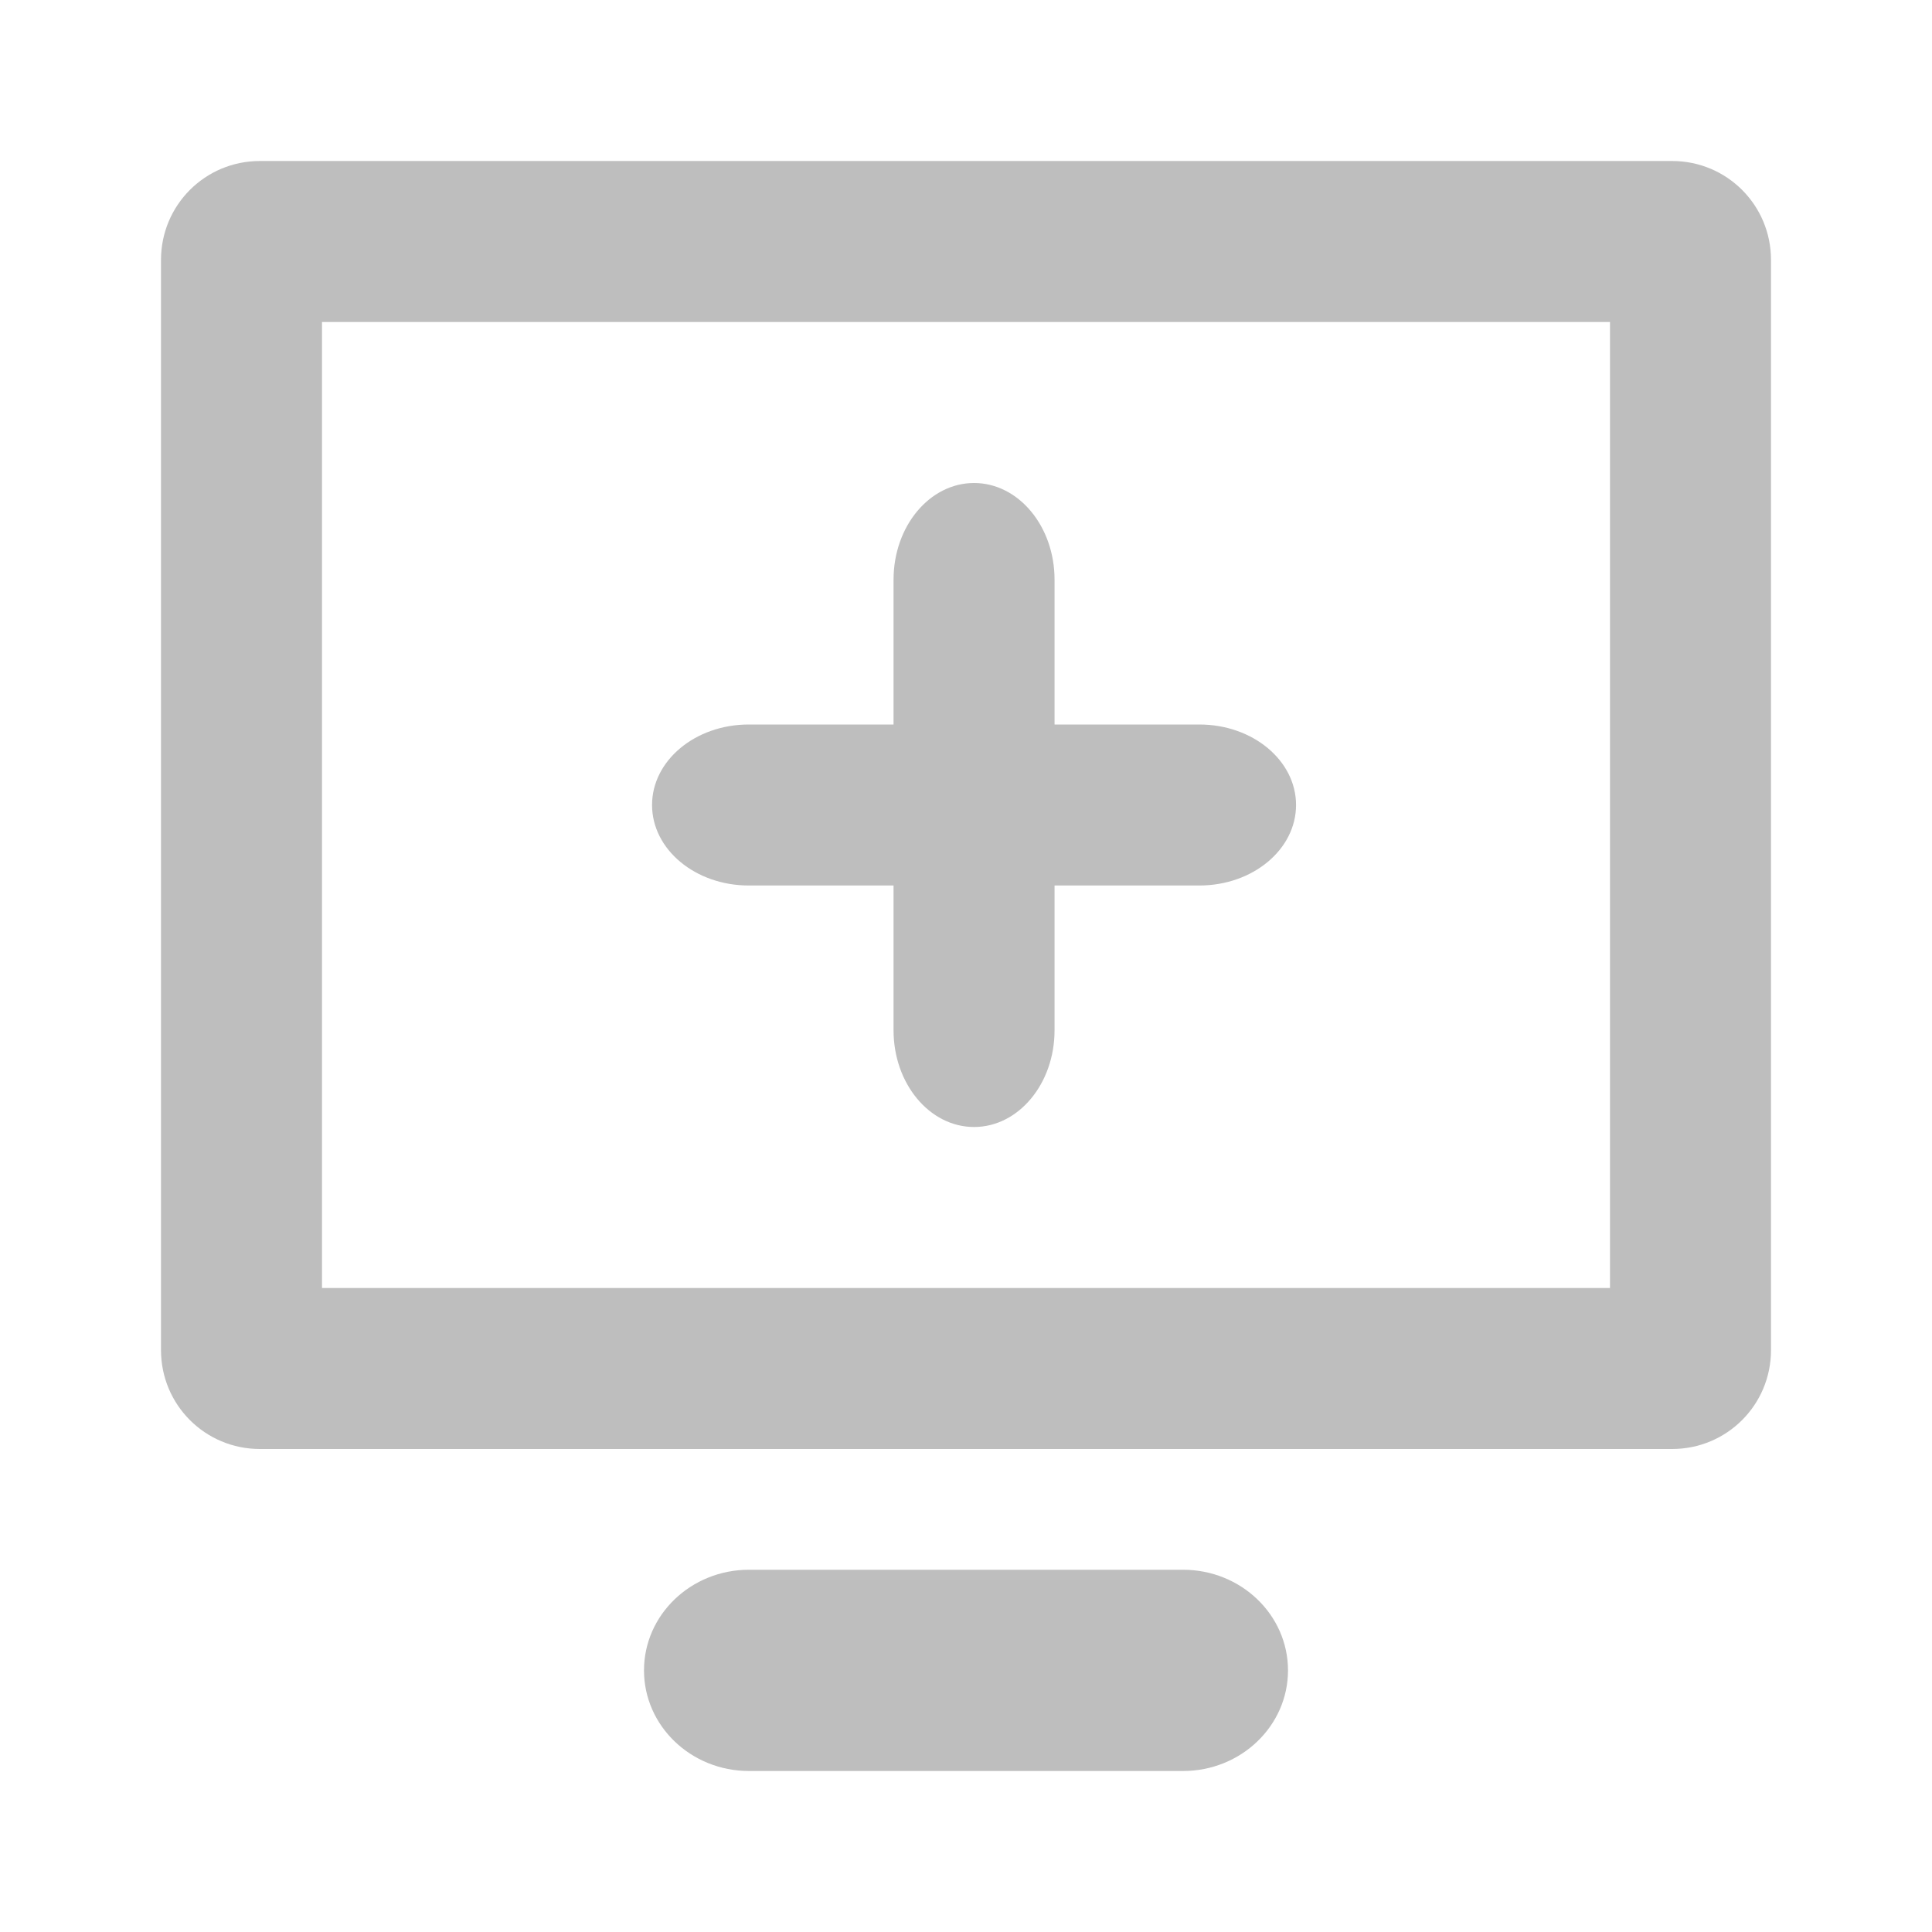
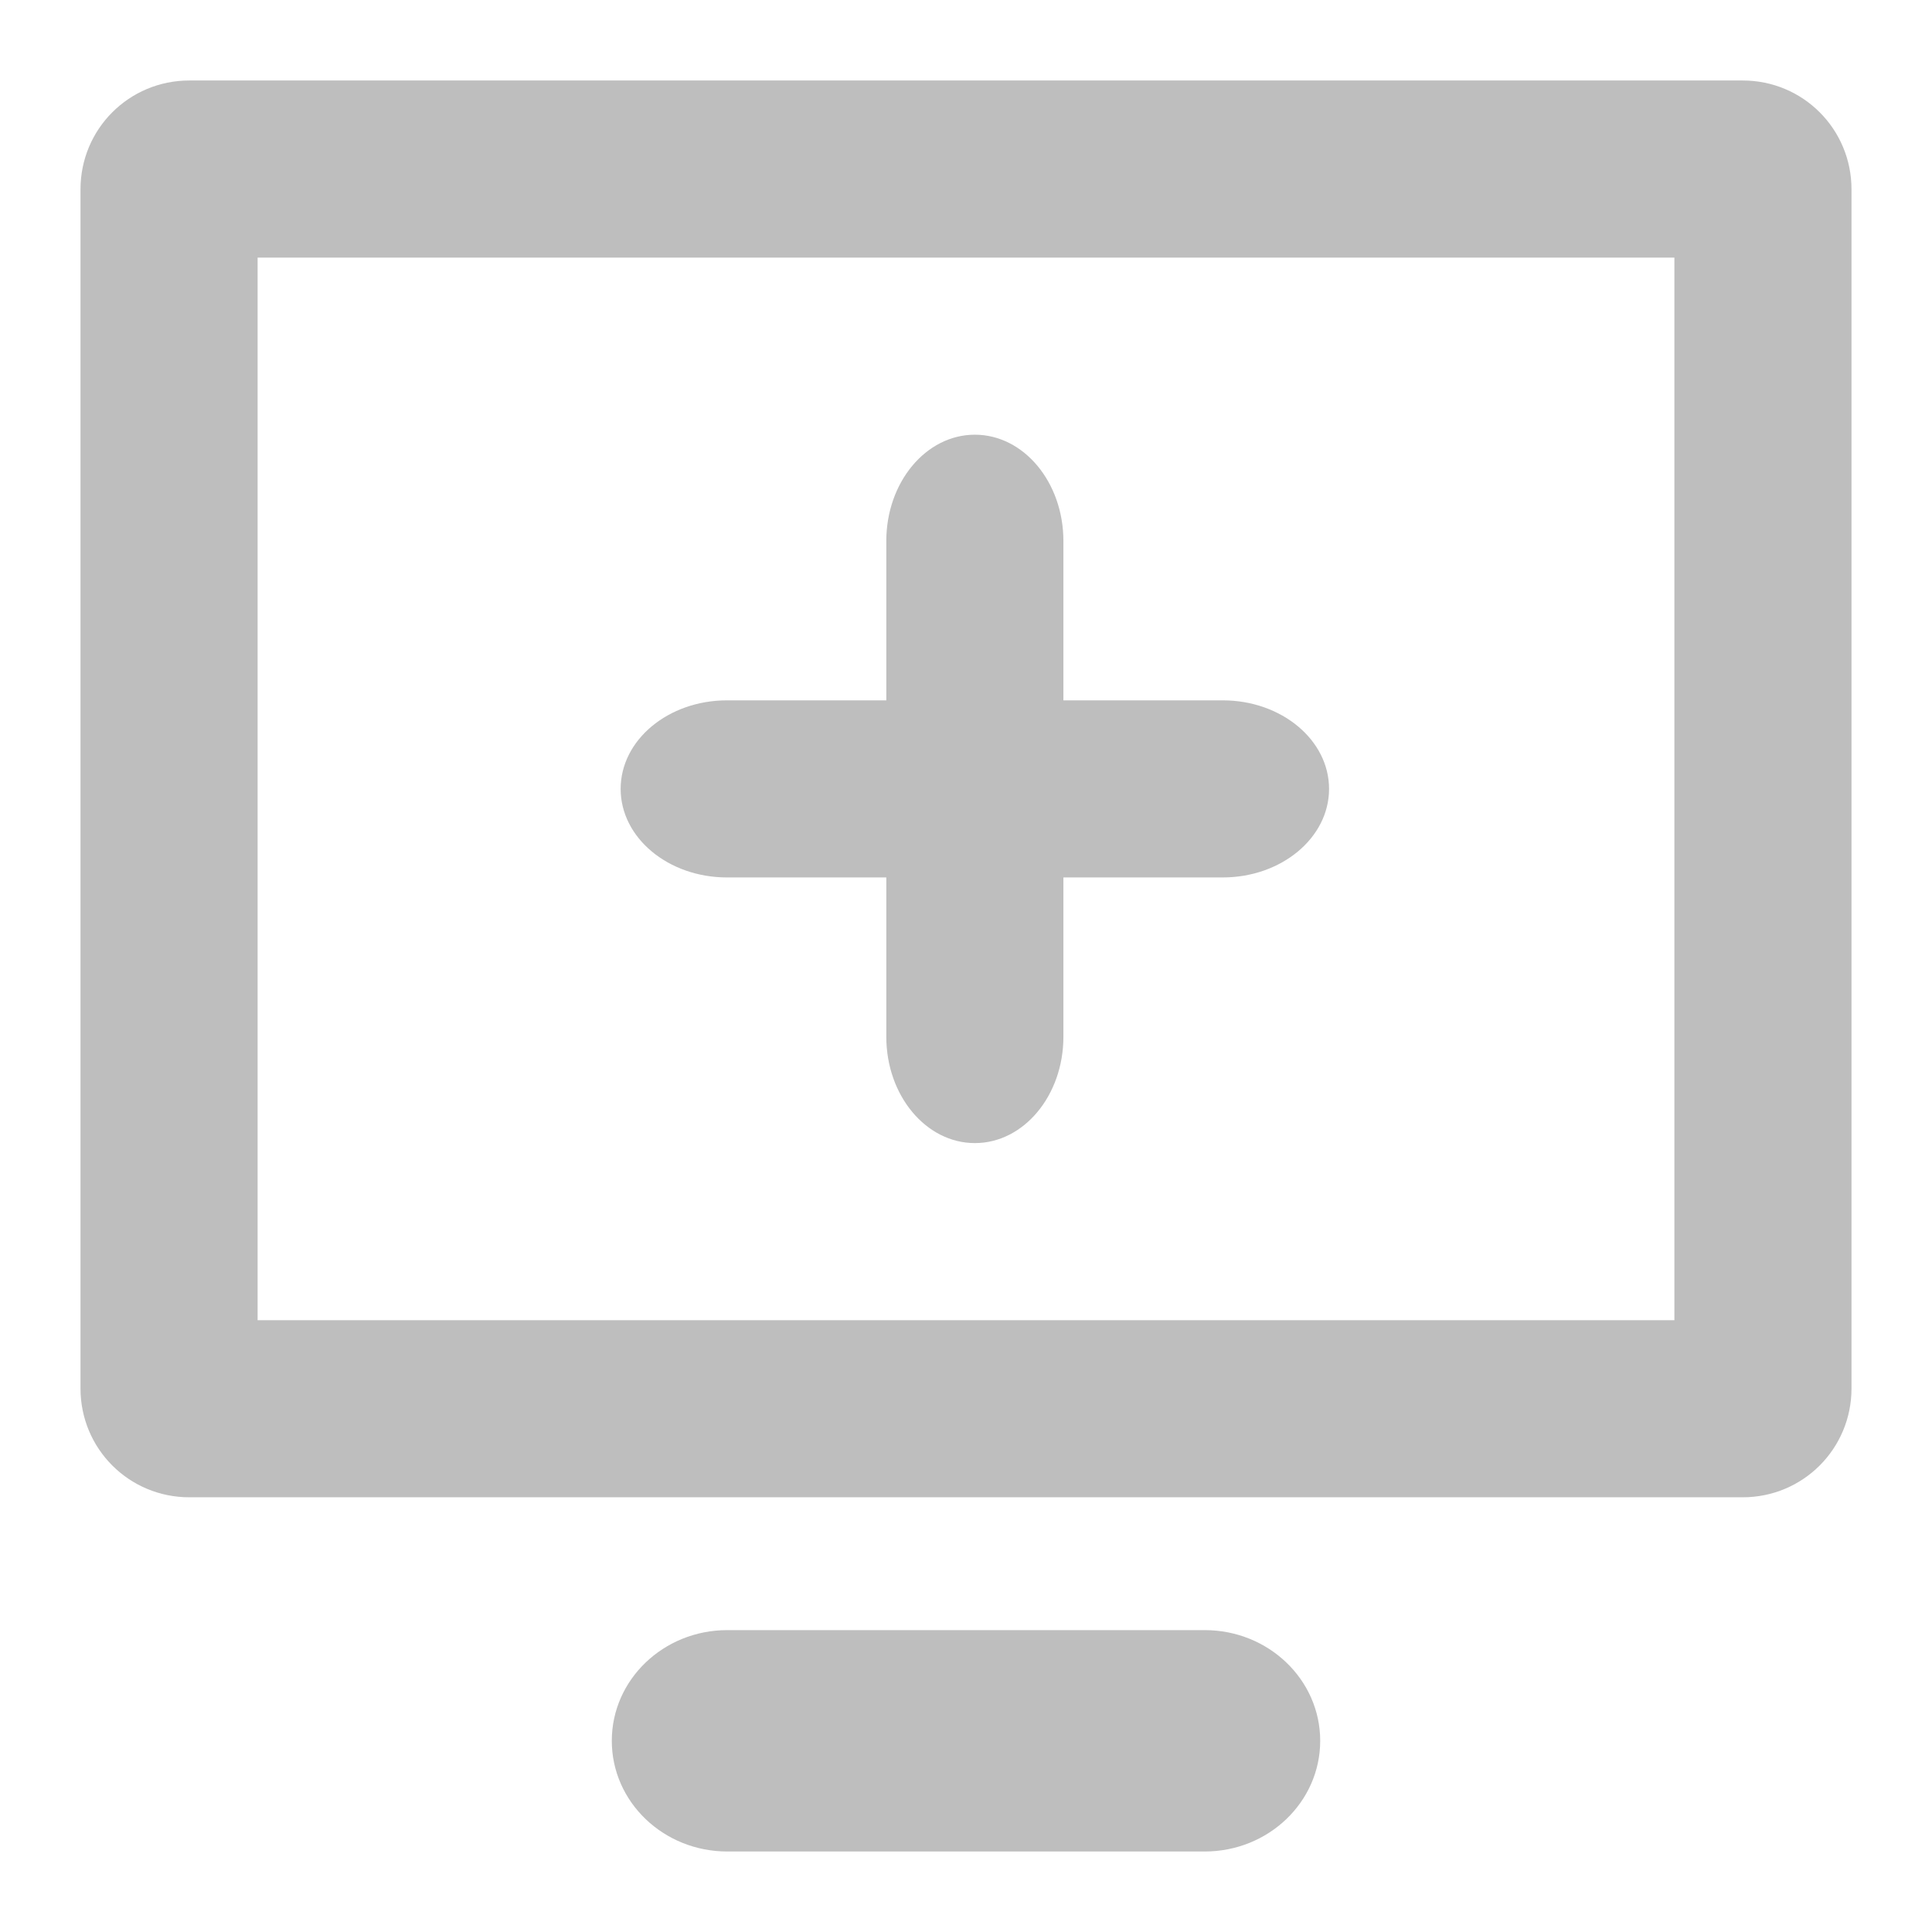
<svg xmlns="http://www.w3.org/2000/svg" width="24" height="24" viewBox="0 0 24 24" id="svg4253" version="1.1">
  <defs id="defs4255" />
  <g id="layer1" transform="translate(0,-1028.362)">
-     <path style="opacity:1;fill:#bebebe;fill-opacity:1;stroke:none;stroke-width:0.1;stroke-miterlimit:0;stroke-dasharray:none;stroke-opacity:1" d="M 3.229 2 C 2.548 2 2 2.548 2 3.229 L 2 16.771 C 2 17.452 2.548 18 3.229 18 L 20.771 18 C 21.452 18 22 17.452 22 16.771 L 22 3.229 C 22 2.548 21.452 2 20.771 2 L 3.229 2 z M 4 4 L 20 4 L 20 16 L 4 16 L 4 4 z " transform="translate(0,1028.362)" id="rect4140" />
-     <rect style="opacity:1;fill:#bebebe;fill-opacity:1;stroke:none;stroke-width:0.1;stroke-miterlimit:0;stroke-dasharray:none;stroke-opacity:1" id="rect3338-8" width="8" height="2.5" x="8" y="1047.862" ry="1.25" rx="1.304" />
-     <rect style="opacity:1;fill:#bebebe;fill-opacity:1;stroke:none;stroke-width:1;stroke-linecap:butt;stroke-linejoin:round;stroke-miterlimit:14.5;stroke-dasharray:none;stroke-opacity:1" id="rect4158" width="8" height="2" x="8.1" y="1037.362" rx="1.201" ry="1.593" />
-     <rect ry="1.593" rx="1.201" y="-13.1" x="1034.362" height="2" width="8" id="rect4160" style="opacity:1;fill:#bebebe;fill-opacity:1;stroke:none;stroke-width:1;stroke-linecap:butt;stroke-linejoin:round;stroke-miterlimit:14.5;stroke-dasharray:none;stroke-opacity:1" transform="matrix(0,1,-1,0,0,0)" />
+     <g id="g3337" transform="matrix(1.1,0,0,1.100001,-1.2,-104.0373)">
+       <path id="rect4140" transform="translate(0,1028.362)" d="M 3.229,2 C 2.548,2 2,2.548 2,3.229 L 2,16.771 C 2,17.452 2.548,18 3.229,18 L 20.771,18 C 21.452,18 22,17.452 22,16.771 L 22,3.229 C 22,2.548 21.452,2 20.771,2 L 3.229,2 Z M 4,4 20,4 20,16 4,16 4,4 Z" style="opacity:1;fill:#bebebe;fill-opacity:1;stroke:none;stroke-width:0.1;stroke-miterlimit:0;stroke-dasharray:none;stroke-opacity:1" />
+       <rect rx="1.304" ry="1.25" y="1047.862" x="8" height="2.5" width="8" id="rect3338-8" style="opacity:1;fill:#bebebe;fill-opacity:1;stroke:none;stroke-width:0.1;stroke-miterlimit:0;stroke-dasharray:none;stroke-opacity:1" />
+       <rect ry="1.593" rx="1.201" y="1037.362" x="8.1" height="2" width="8" id="rect4158" style="opacity:1;fill:#bebebe;fill-opacity:1;stroke:none;stroke-width:1;stroke-linecap:butt;stroke-linejoin:round;stroke-miterlimit:14.5;stroke-dasharray:none;stroke-opacity:1" />
+       <rect transform="matrix(0,1,-1,0,0,0)" style="opacity:1;fill:#bebebe;fill-opacity:1;stroke:none;stroke-width:1;stroke-linecap:butt;stroke-linejoin:round;stroke-miterlimit:14.5;stroke-dasharray:none;stroke-opacity:1" id="rect4160" width="8" height="2" x="1034.362" y="-13.1" rx="1.201" ry="1.593" />
+     </g>
  </g>
</svg>
